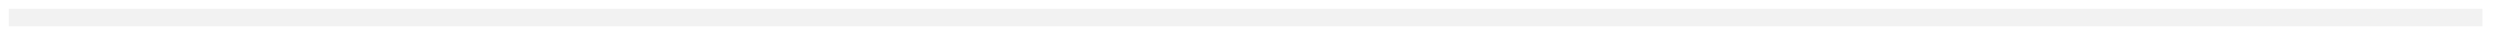
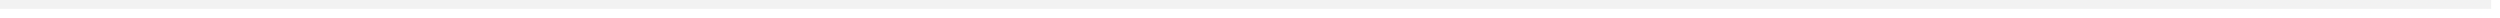
- <svg xmlns="http://www.w3.org/2000/svg" version="1.1" width="285px" height="5px">
-   <g transform="matrix(1 0 0 1 -958 -350 )">
-     <path d="M 959 352  L 1241 352  " stroke-width="2" stroke="#f2f2f2" fill="none" />
+ <svg xmlns="http://www.w3.org/2000/svg" version="1.1" width="283px" height="2px">
+   <g transform="matrix(1 0 0 1 -959 -386 )">
+     <path d="M 959 386.5  L 1241 386.5  " stroke-width="1" stroke="#f2f2f2" fill="none" />
  </g>
</svg>
